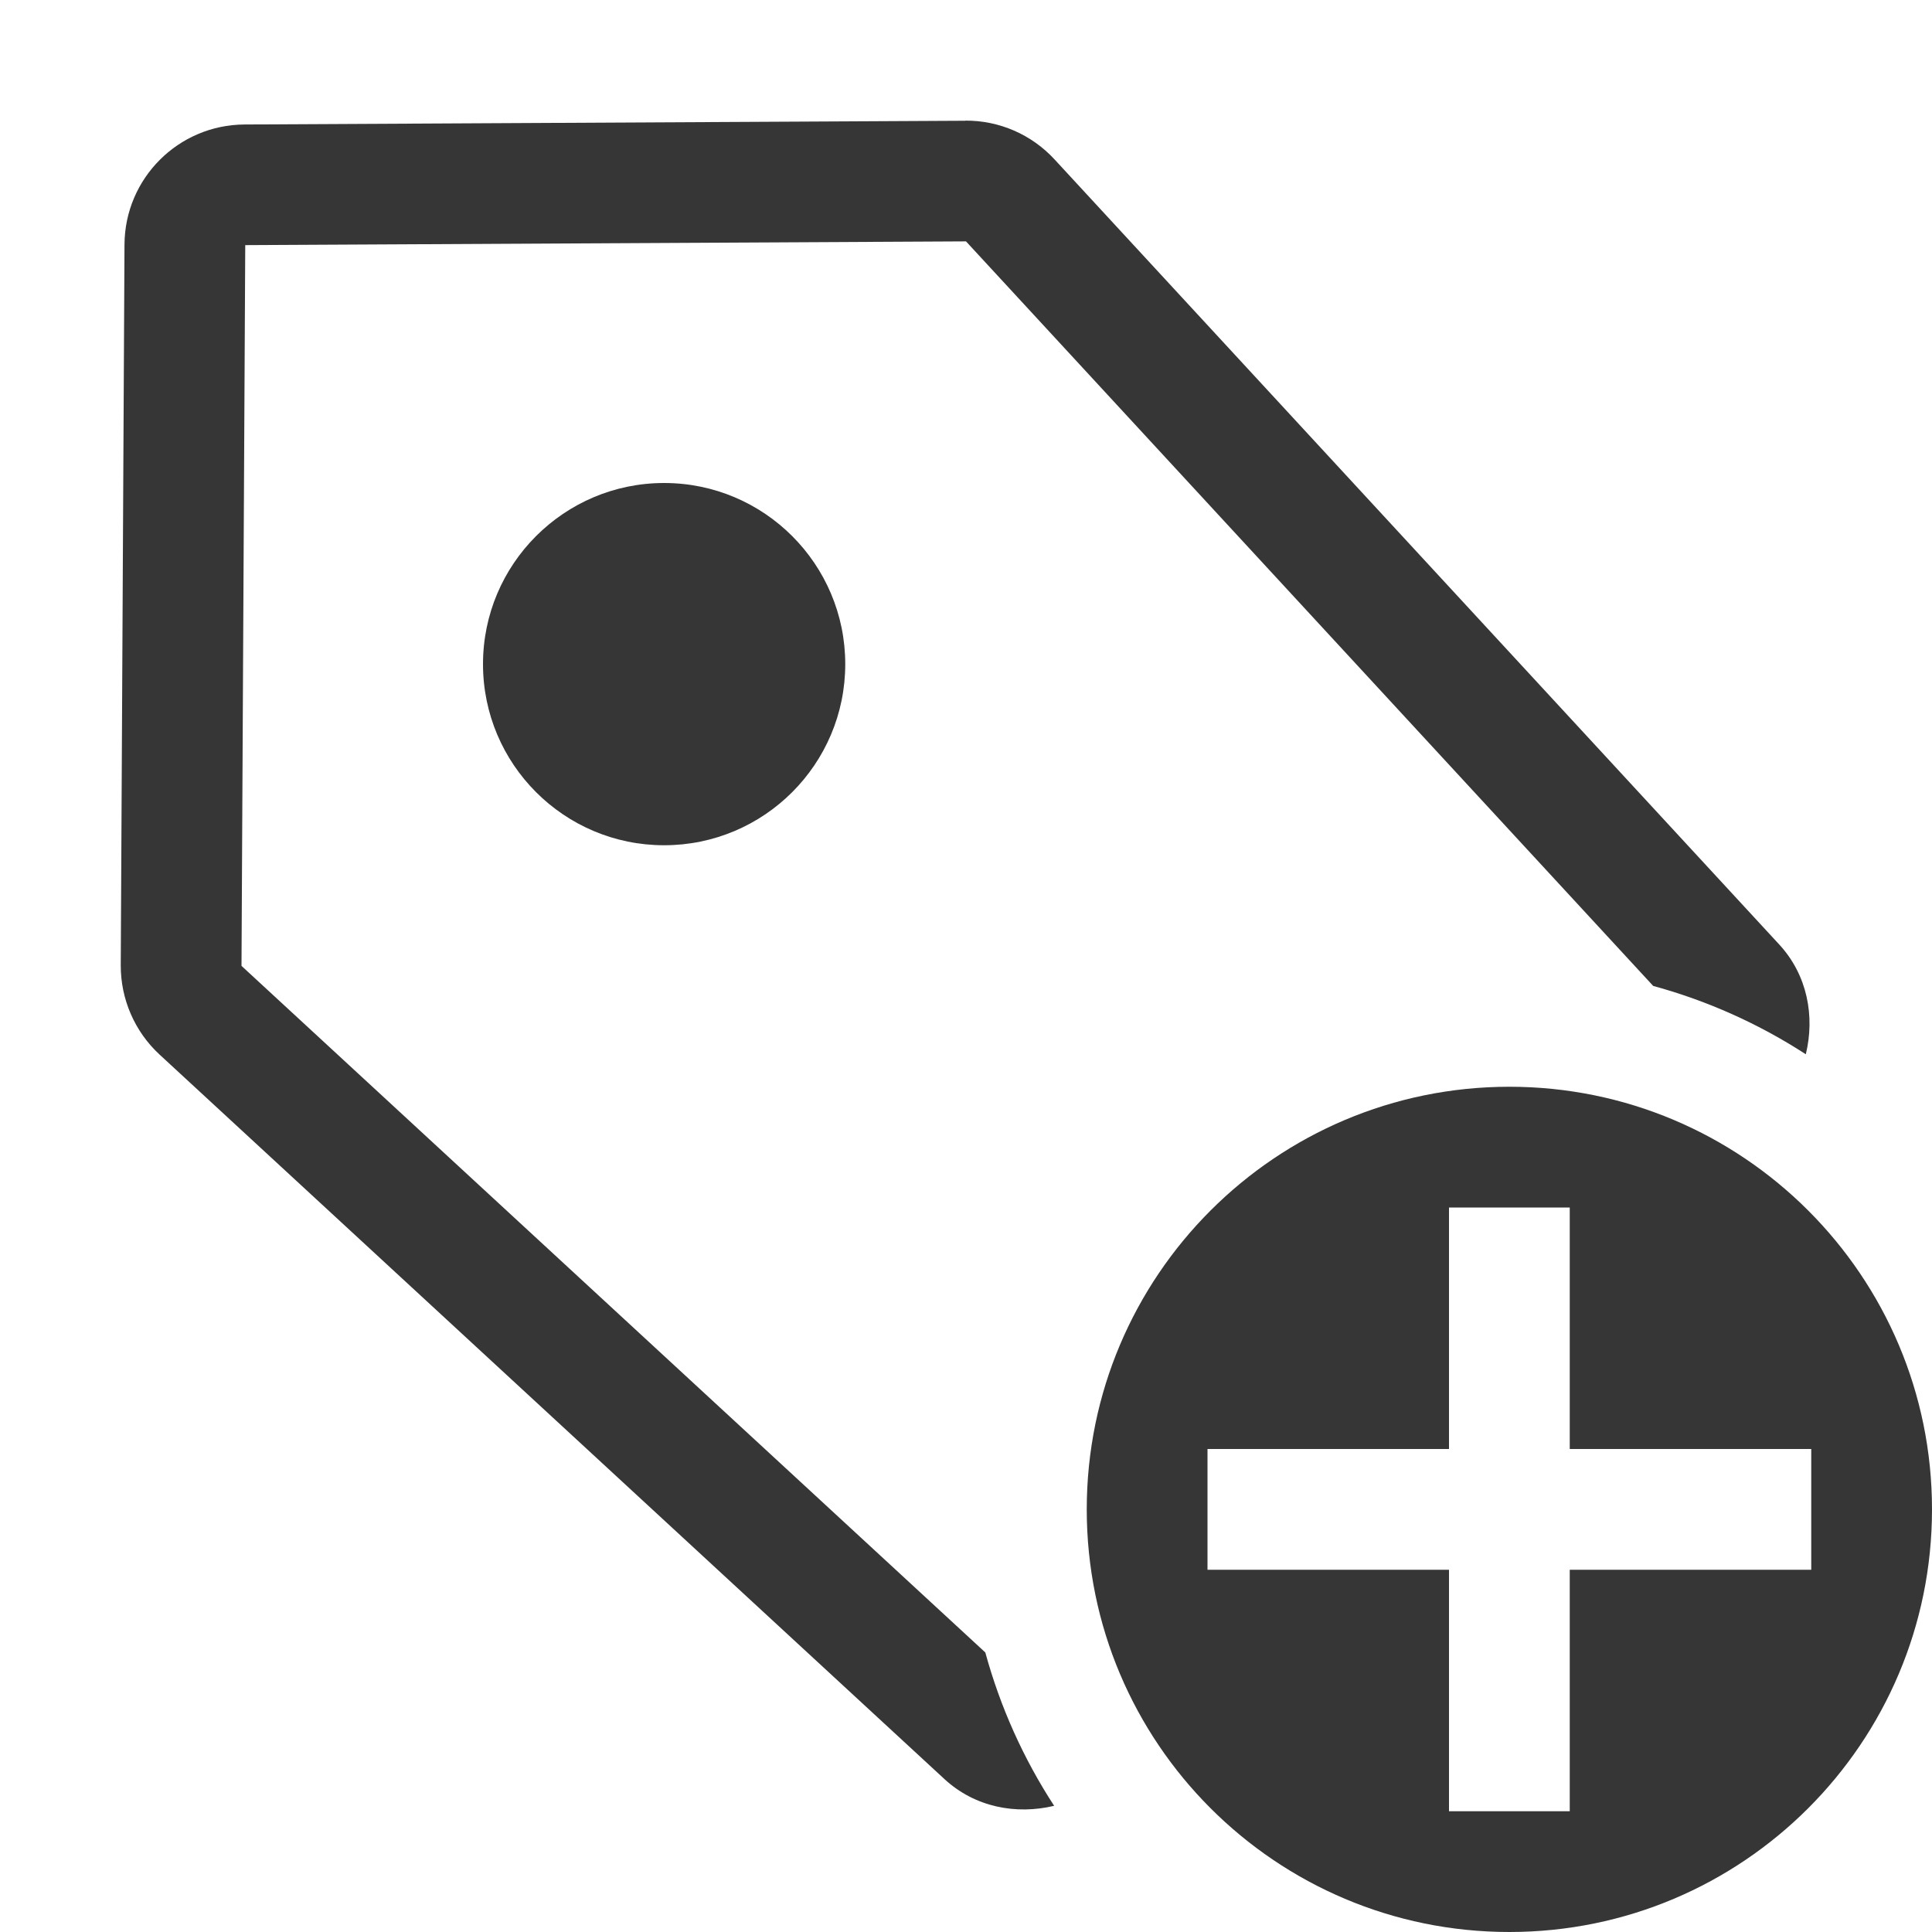
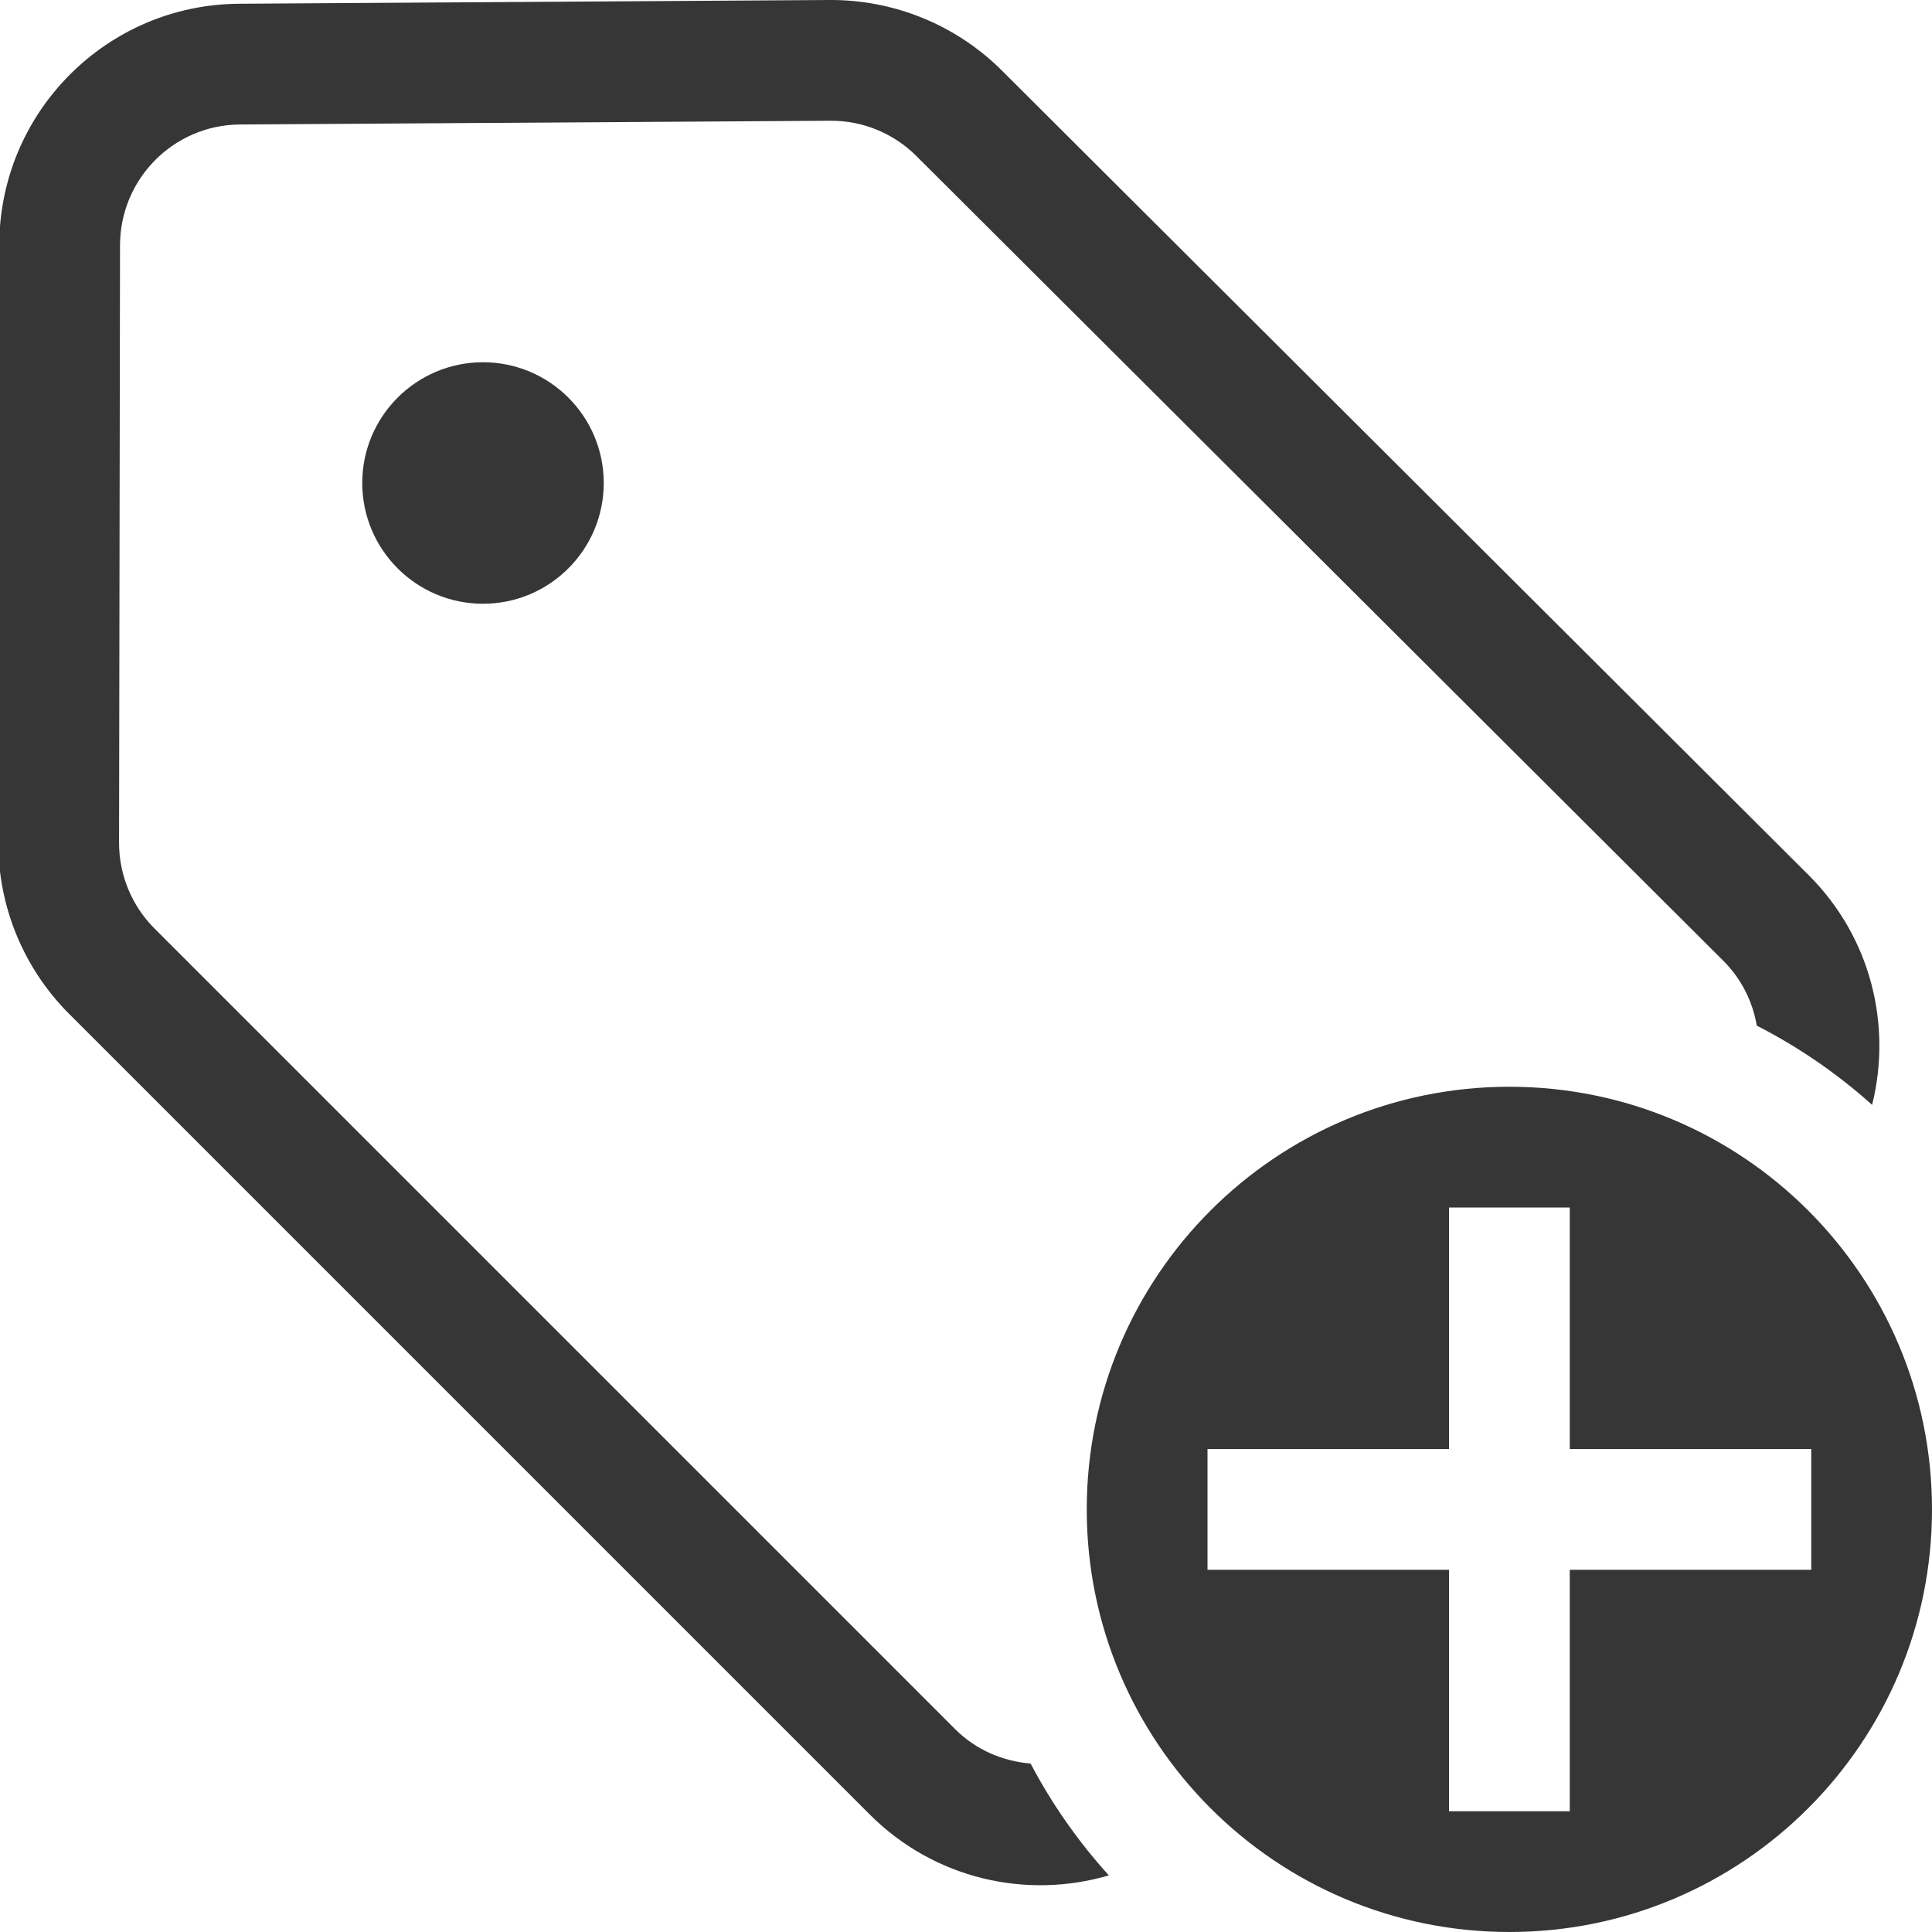
<svg xmlns="http://www.w3.org/2000/svg" version="1.1" viewBox="0 0 16 16">
  <defs>
    <style id="current-color-scheme" type="text/css">.ColorScheme-Text {
        color:#363636;
      }</style>
  </defs>
-   <path d="m7.994 1-5.969 0.031c-0.548 0.003-0.991 0.446-0.994 0.994l-0.031 5.969c-0.001 0.281 0.116 0.55 0.322 0.74l6.5 6c0.254 0.234 0.594 0.296 0.908 0.221a4.5 4.5 0 0 1-0.57-1.27l-6.16-5.686 0.031-5.969 5.969-0.031 5.691 6.166a4.5 4.5 0 0 1 1.264 0.566c0.076-0.314 0.014-0.656-0.221-0.91l-6-6.5c-0.19-0.207-0.459-0.324-0.74-0.322zm-2.494 3c-0.828 0-1.5 0.672-1.5 1.5s0.672 1.5 1.5 1.5 1.5-0.672 1.5-1.5-0.672-1.5-1.5-1.5z" style="fill:currentColor" class="ColorScheme-Text" />
-   <path d="m12.5 9c-1.933 0-3.5 1.567-3.5 3.5s1.567 3.5 3.5 3.5 3.5-1.567 3.5-3.5-1.567-3.5-3.5-3.5zm-0.5 1h1v2h2v1h-2v2h-1v-2h-2v-1h2z" style="fill:currentColor" class="ColorScheme-Text" />
+   <path class="ColorScheme-Text" d="m12.5 9c-1.933 0-3.5 1.567-3.5 3.5s1.567 3.5 3.5 3.5 3.5-1.567 3.5-3.5-1.567-3.5-3.5-3.5zm-0.5 1h1v2h2v1h-2v2h-1v-2h-2v-1h2z" fill="currentColor" />
+   <path d="m6.871 0-4.891 0.031c-1.098 0.007-1.985 0.9-1.986 1.998l-0.008 4.949c-8e-4 0.531 0.21 1.042 0.586 1.418l6.631 6.631c0.537 0.537 1.301 0.704 1.98 0.504a4.5 4.5 0 0 1-0.648-0.926c-0.228-0.019-0.451-0.111-0.625-0.285l-6.631-6.631c-0.188-0.188-0.293-0.443-0.293-0.709l0.008-4.949c8e-4 -0.549 0.443-0.996 0.992-1l4.891-0.031c0.267-0.002 0.524 0.104 0.713 0.293l6.682 6.664c0.152 0.152 0.243 0.34 0.277 0.537a4.5 4.5 0 0 1 0.955 0.656c0.165-0.66-0.009-1.387-0.525-1.902l-6.682-6.664c-0.378-0.377-0.892-0.587-1.426-0.584zm-2.871 3c-0.552 0-1 0.448-1 1s0.448 1 1 1 1-0.448 1-1-0.448-1-1-1z" fill="#363636" />
</svg>
